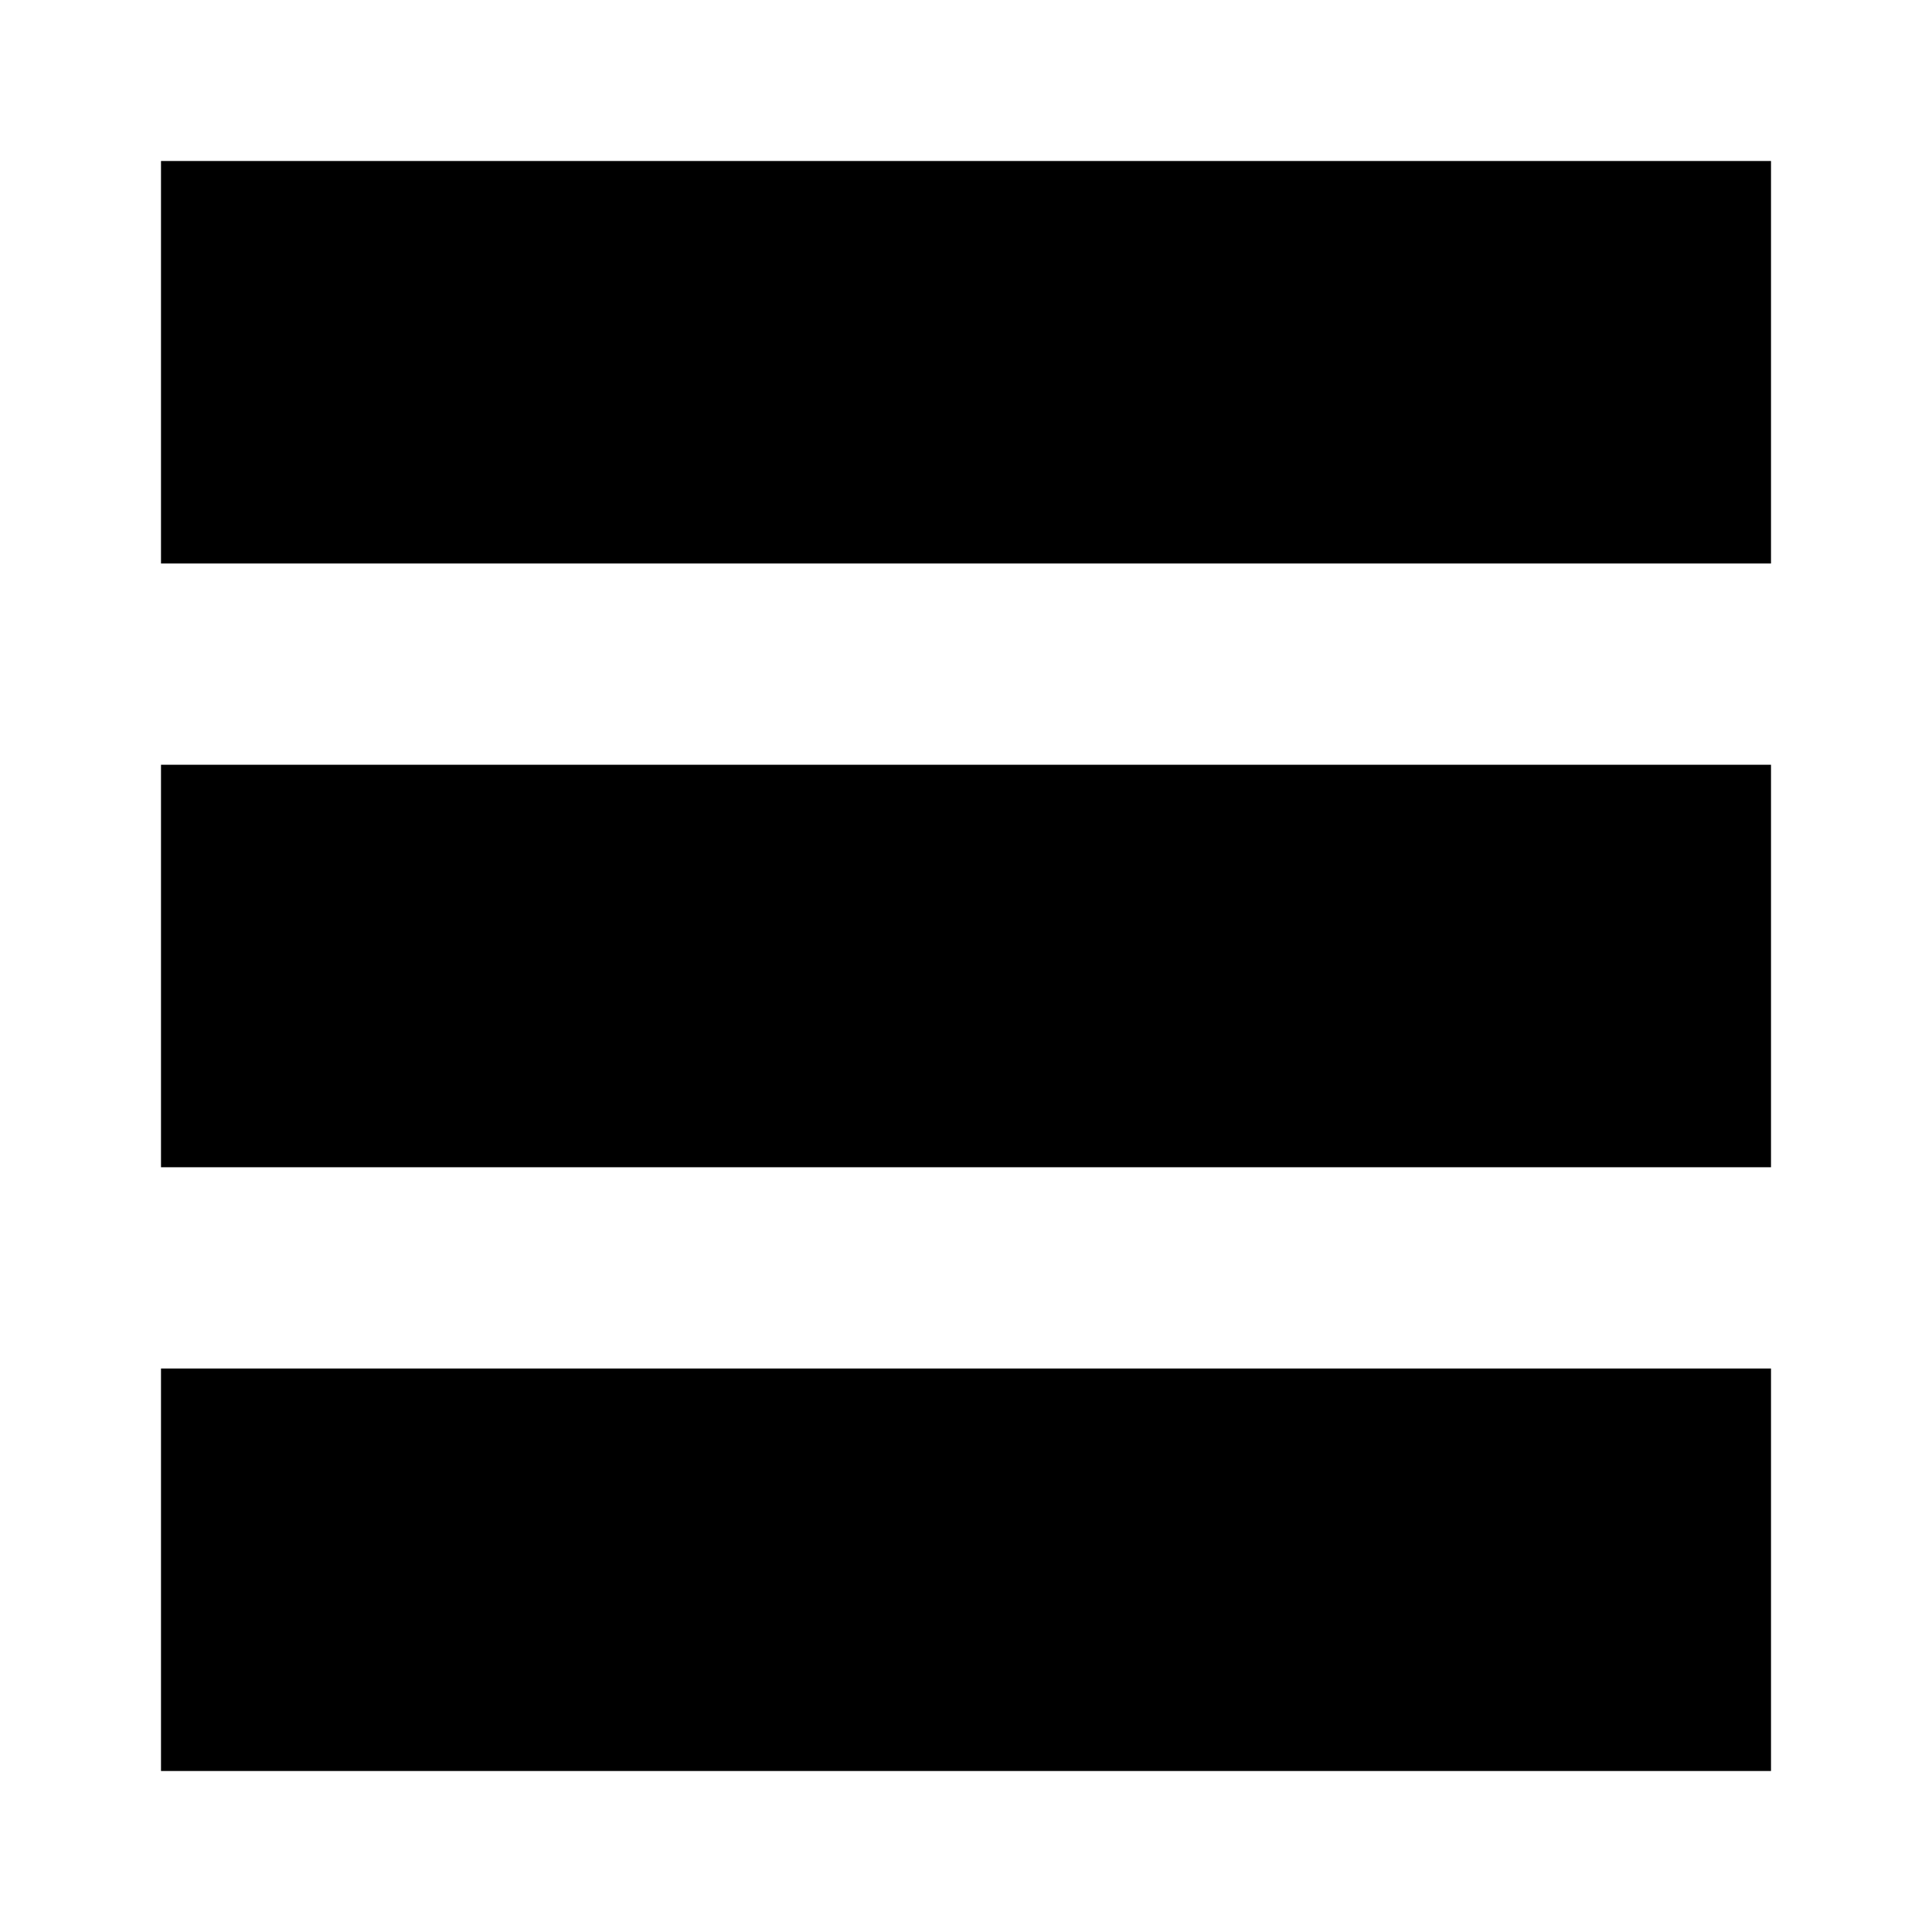
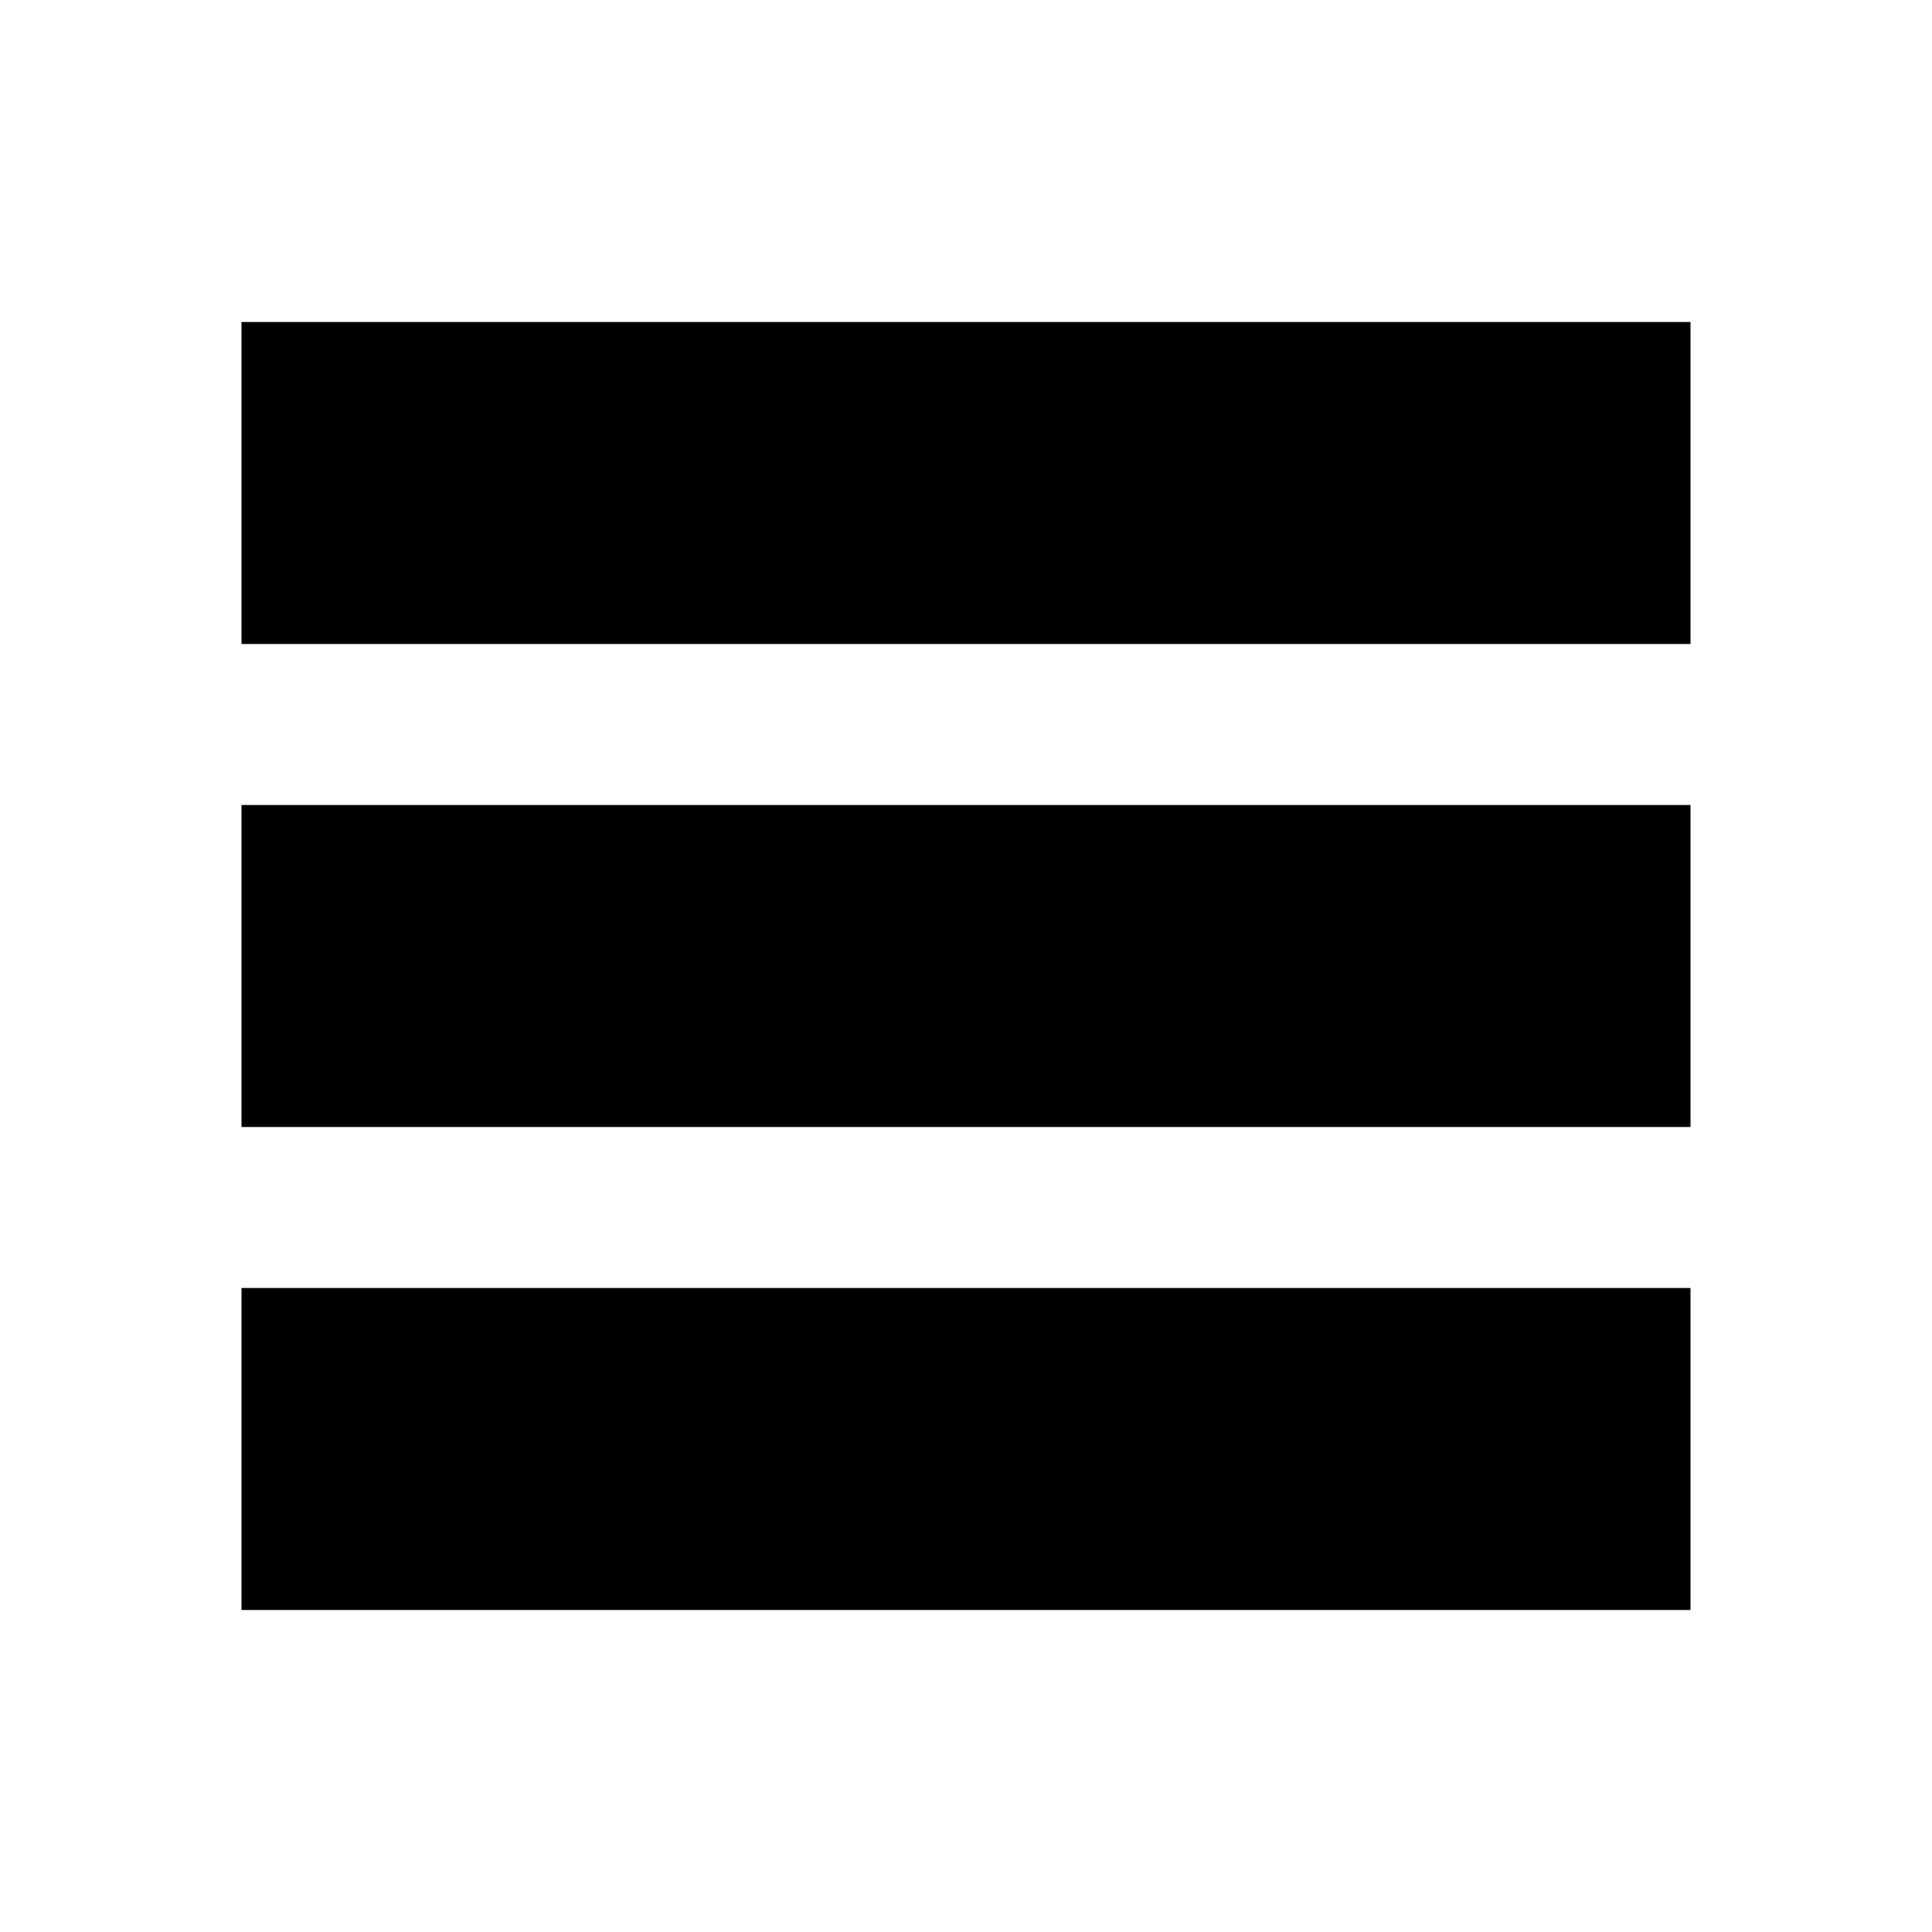
<svg xmlns="http://www.w3.org/2000/svg" enable-background="new 0 0 24 24" height="24" viewBox="0 0 24 24" width="24">
-   <g>
-     <rect fill="none" height="24" width="24" />
-     <path d="M22,7H2V2h20V7z M22,9.5H2v5h20V9.5z M22,17H2v5h20V17z" />
-   </g>
+   <rect fill="none" height="24" width="24" />
+   <path d="M21,8H3V4h18V8z M21,10H3v4h18V10z M21,16H3v4h18V16z" />
</svg>
